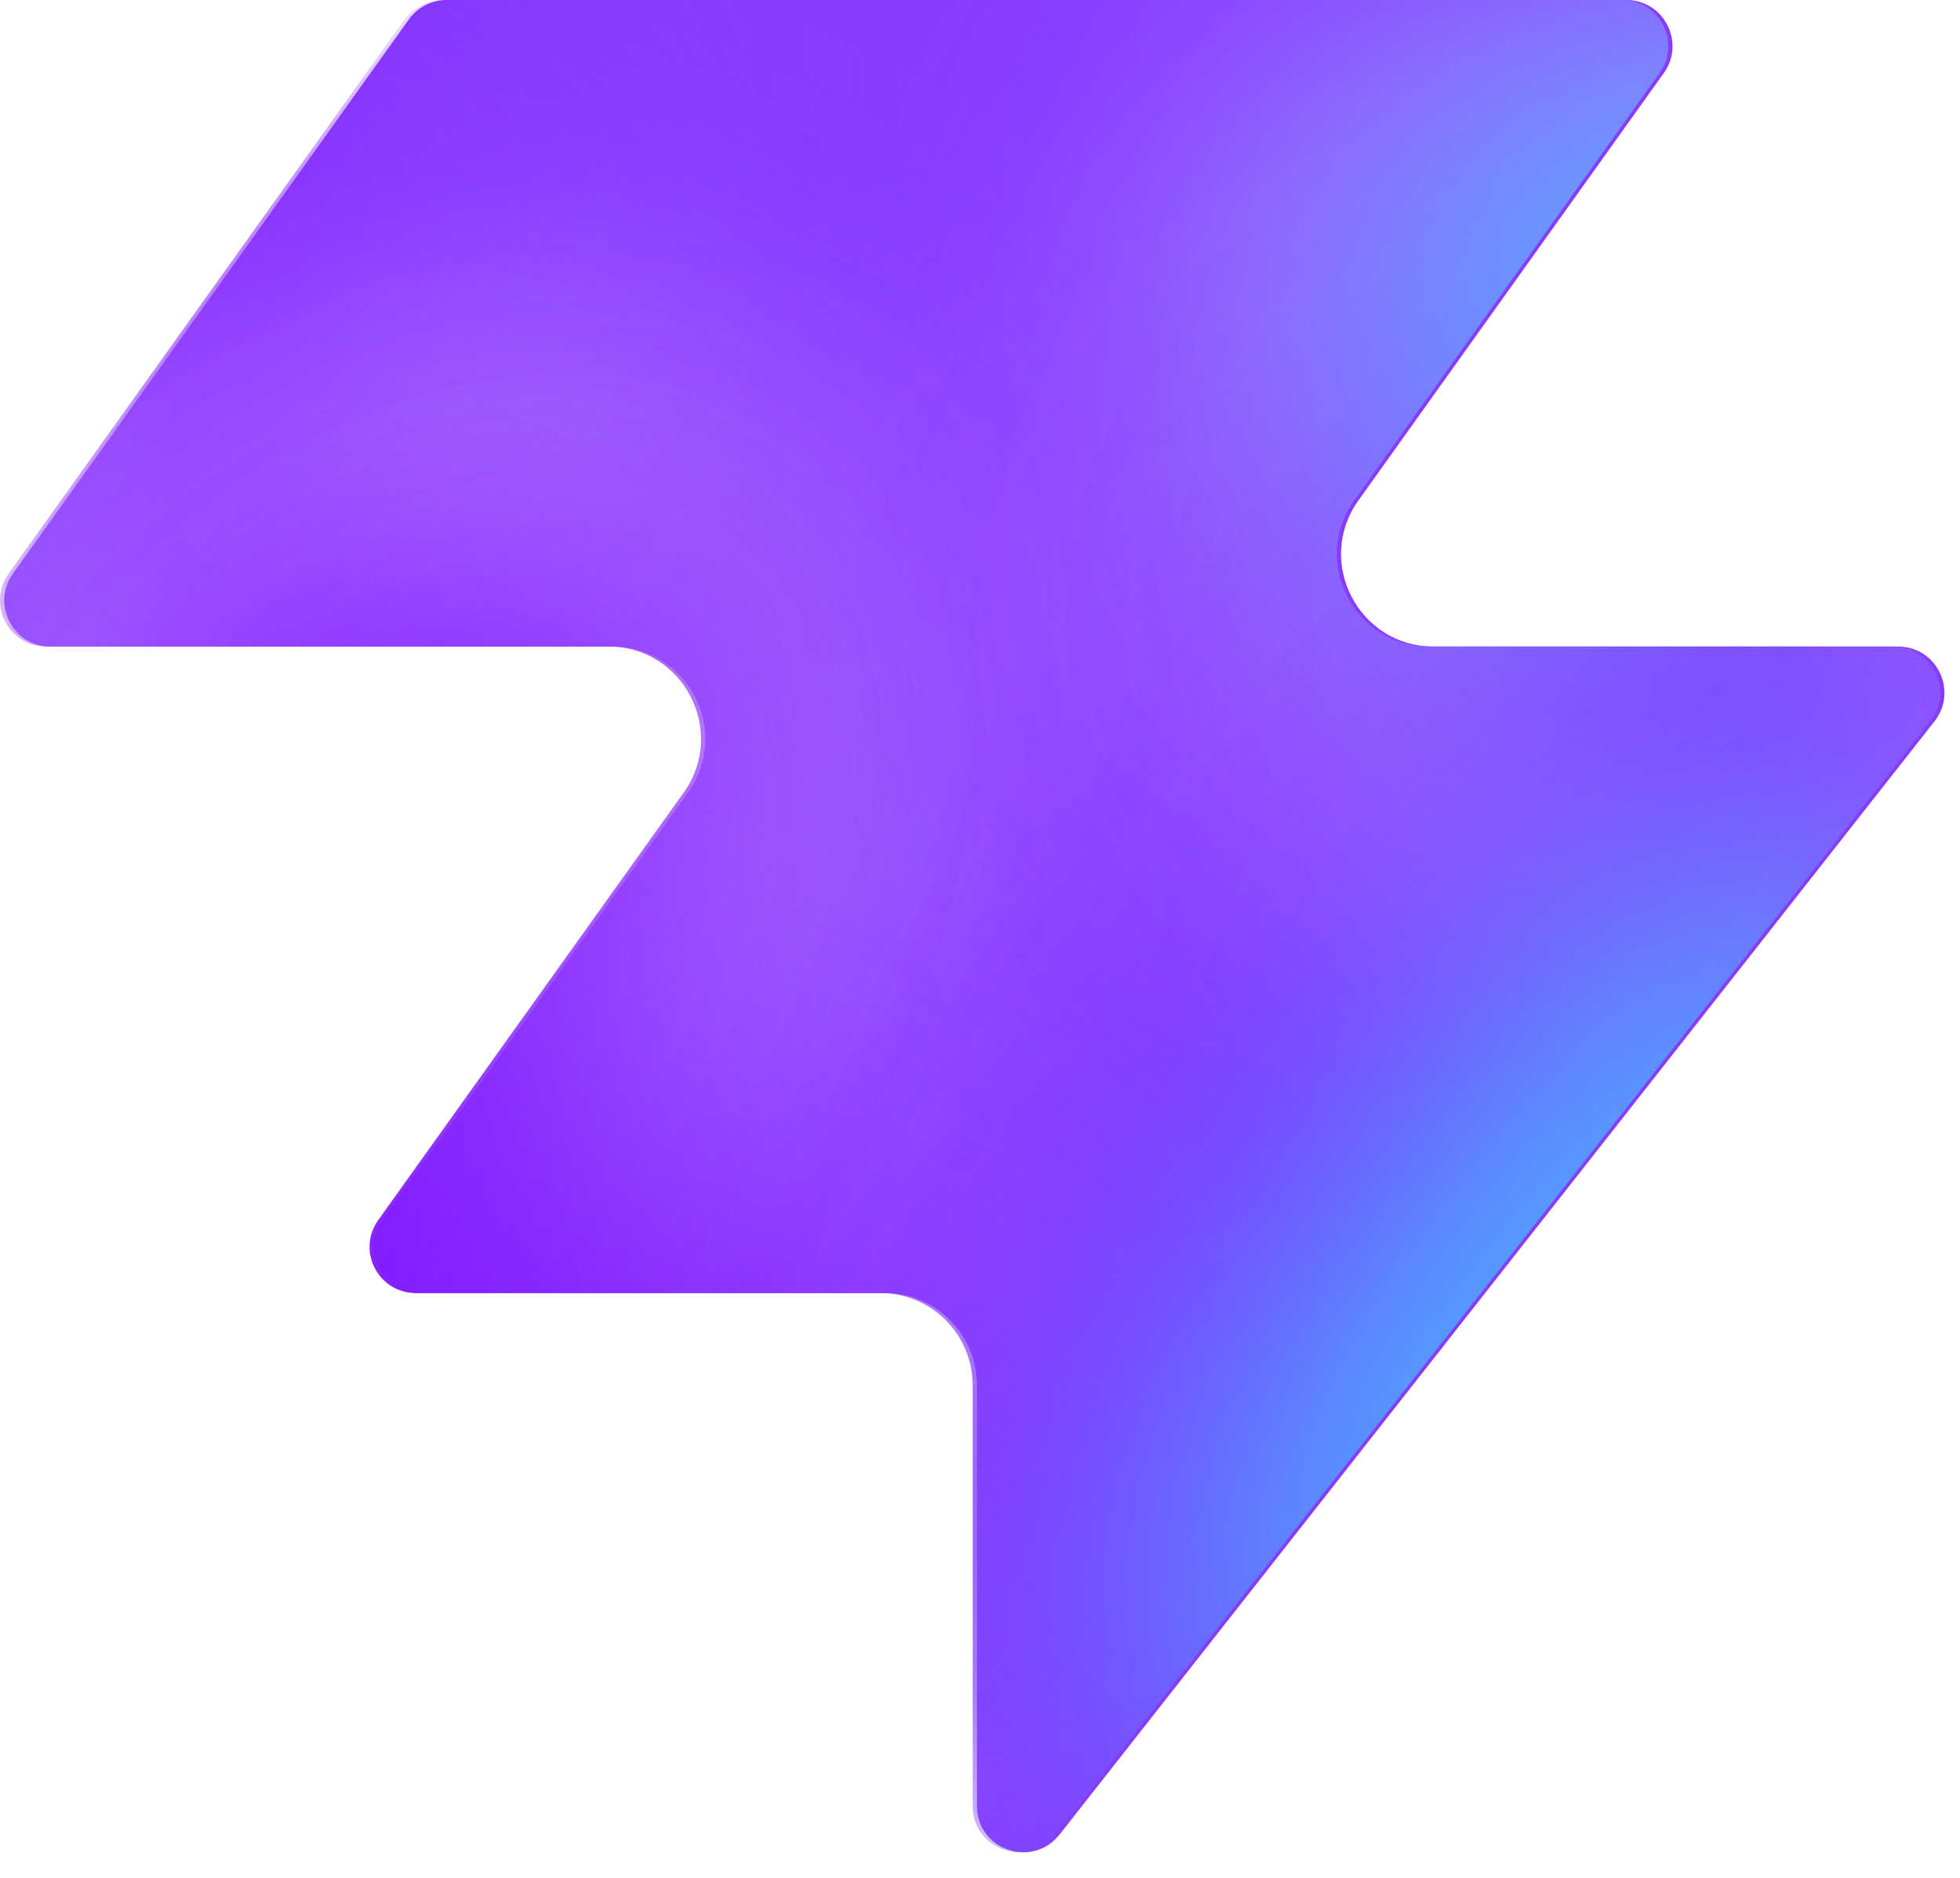
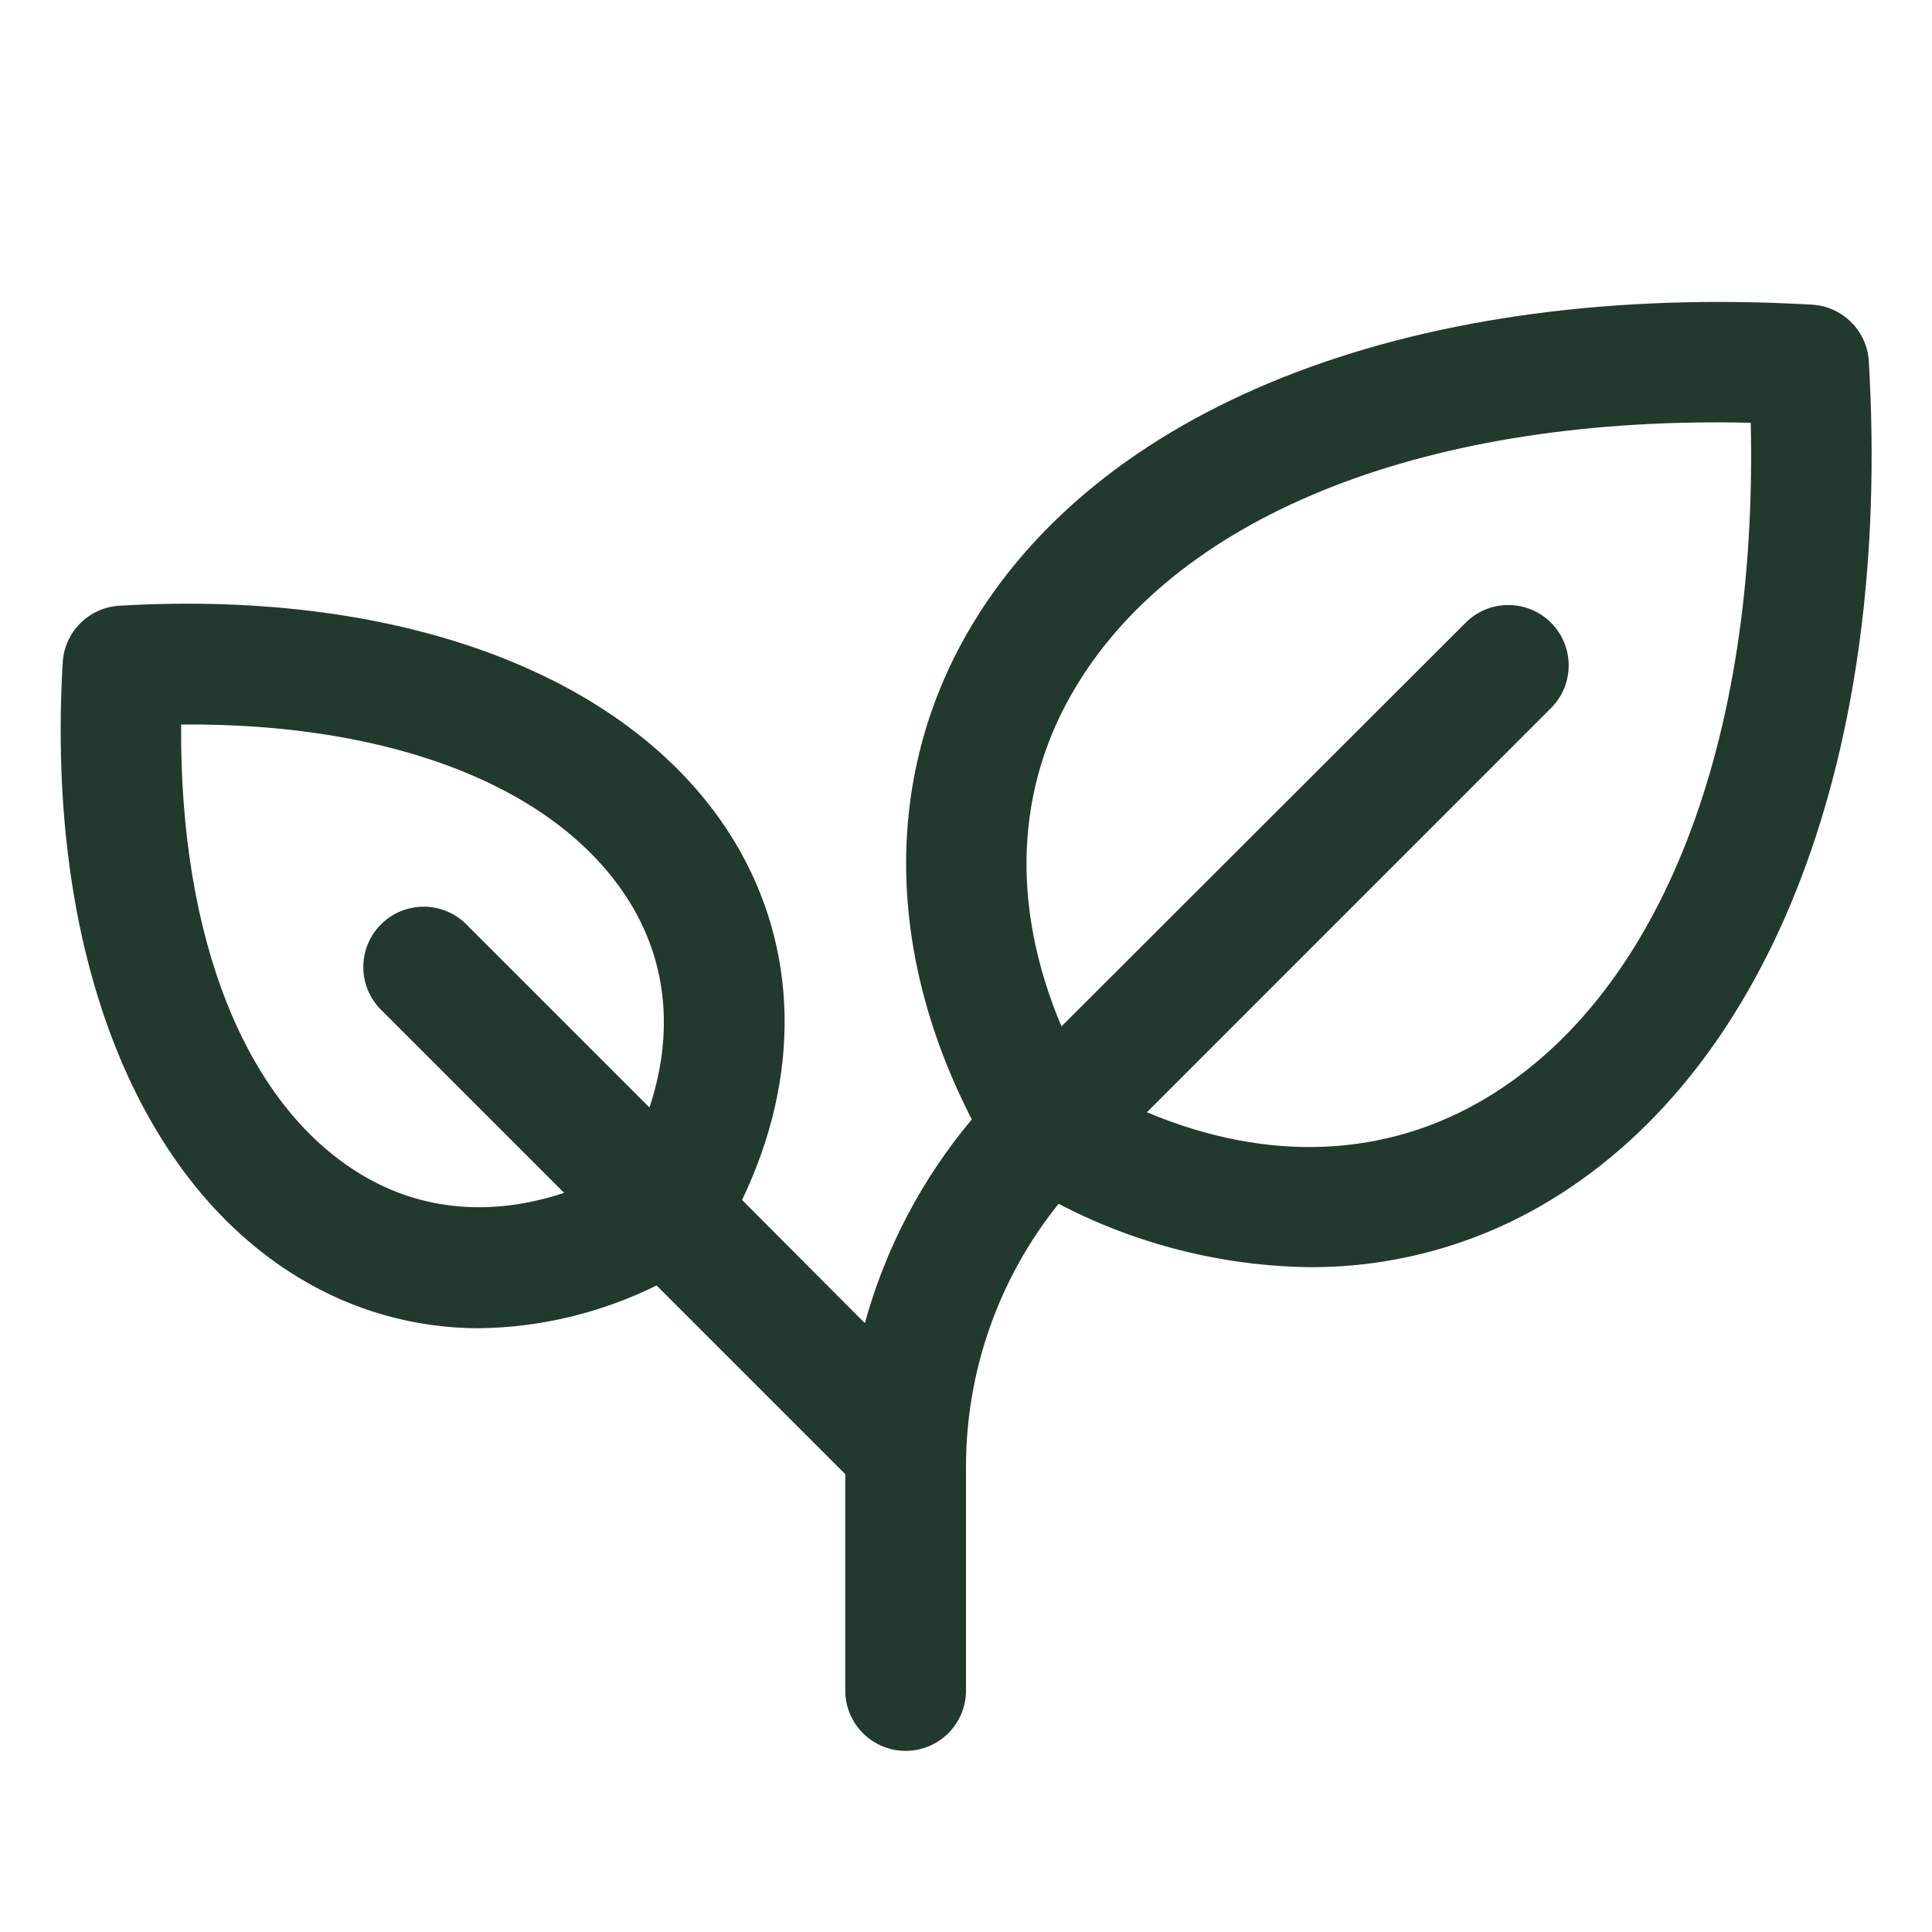
- <svg xmlns="http://www.w3.org/2000/svg" width="48" height="46" fill="none" viewBox="0 0 48 46">
-   <path fill="#863bff" d="M25.946 44.938c-.664.845-2.021.375-2.021-.698V33.937a2.26 2.26 0 0 0-2.262-2.262H10.287c-.92 0-1.456-1.04-.92-1.788l7.48-10.471c1.07-1.497 0-3.578-1.842-3.578H1.237c-.92 0-1.456-1.04-.92-1.788L10.013.474c.214-.297.556-.474.92-.474h28.894c.92 0 1.456 1.04.92 1.788l-7.48 10.471c-1.07 1.498 0 3.579 1.842 3.579h11.377c.943 0 1.473 1.088.89 1.83L25.947 44.94z" style="fill:#863bff;fill:color(display-p3 .525 .23 1);fill-opacity:1" />
-   <mask id="a" width="48" height="46" x="0" y="0" maskUnits="userSpaceOnUse" style="mask-type:alpha">
-     <path fill="#000" d="M25.842 44.938c-.664.844-2.021.375-2.021-.698V33.937a2.26 2.26 0 0 0-2.262-2.262H10.183c-.92 0-1.456-1.04-.92-1.788l7.48-10.471c1.07-1.498 0-3.579-1.842-3.579H1.133c-.92 0-1.456-1.04-.92-1.787L9.91.473c.214-.297.556-.474.92-.474h28.894c.92 0 1.456 1.04.92 1.788l-7.48 10.471c-1.07 1.498 0 3.578 1.842 3.578h11.377c.943 0 1.473 1.088.89 1.832L25.843 44.94z" style="fill:#000;fill-opacity:1" />
-   </mask>
-   <g mask="url(#a)">
-     <g filter="url(#b)">
-       <ellipse cx="5.508" cy="14.704" fill="#ede6ff" rx="5.508" ry="14.704" style="fill:#ede6ff;fill:color(display-p3 .927 .903 1);fill-opacity:1" transform="matrix(.00324 1 1 -.00324 -4.47 31.516)" />
-     </g>
-     <g filter="url(#c)">
-       <ellipse cx="10.399" cy="29.851" fill="#ede6ff" rx="10.399" ry="29.851" style="fill:#ede6ff;fill:color(display-p3 .927 .903 1);fill-opacity:1" transform="matrix(.00324 1 1 -.00324 -39.328 7.883)" />
-     </g>
-     <g filter="url(#d)">
-       <ellipse cx="5.508" cy="30.487" fill="#7e14ff" rx="5.508" ry="30.487" style="fill:#7e14ff;fill:color(display-p3 .492 .077 1);fill-opacity:1" transform="rotate(89.814 -25.913 -14.639)scale(1 -1)" />
-     </g>
-     <g filter="url(#e)">
-       <ellipse cx="5.508" cy="30.599" fill="#7e14ff" rx="5.508" ry="30.599" style="fill:#7e14ff;fill:color(display-p3 .492 .077 1);fill-opacity:1" transform="rotate(89.814 -32.644 -3.334)scale(1 -1)" />
-     </g>
-     <g filter="url(#f)">
-       <ellipse cx="5.508" cy="30.599" fill="#7e14ff" rx="5.508" ry="30.599" style="fill:#7e14ff;fill:color(display-p3 .492 .077 1);fill-opacity:1" transform="matrix(.00324 1 1 -.00324 -34.34 30.47)" />
-     </g>
-     <g filter="url(#g)">
-       <ellipse cx="14.072" cy="22.078" fill="#ede6ff" rx="14.072" ry="22.078" style="fill:#ede6ff;fill:color(display-p3 .927 .903 1);fill-opacity:1" transform="rotate(93.35 24.506 48.493)scale(-1 1)" />
-     </g>
-     <g filter="url(#h)">
-       <ellipse cx="3.47" cy="21.501" fill="#7e14ff" rx="3.47" ry="21.501" style="fill:#7e14ff;fill:color(display-p3 .492 .077 1);fill-opacity:1" transform="rotate(89.009 28.708 47.59)scale(-1 1)" />
-     </g>
-     <g filter="url(#i)">
-       <ellipse cx="3.47" cy="21.501" fill="#7e14ff" rx="3.47" ry="21.501" style="fill:#7e14ff;fill:color(display-p3 .492 .077 1);fill-opacity:1" transform="rotate(89.009 28.708 47.59)scale(-1 1)" />
-     </g>
-     <g filter="url(#j)">
-       <ellipse cx=".387" cy="8.972" fill="#7e14ff" rx="4.407" ry="29.108" style="fill:#7e14ff;fill:color(display-p3 .492 .077 1);fill-opacity:1" transform="rotate(39.51 .387 8.972)" />
-     </g>
-     <g filter="url(#k)">
-       <ellipse cx="47.523" cy="-6.092" fill="#7e14ff" rx="4.407" ry="29.108" style="fill:#7e14ff;fill:color(display-p3 .492 .077 1);fill-opacity:1" transform="rotate(37.892 47.523 -6.092)" />
-     </g>
-     <g filter="url(#l)">
-       <ellipse cx="41.412" cy="6.333" fill="#47bfff" rx="5.971" ry="9.665" style="fill:#47bfff;fill:color(display-p3 .28 .748 1);fill-opacity:1" transform="rotate(37.892 41.412 6.333)" />
-     </g>
-     <g filter="url(#m)">
-       <ellipse cx="-1.879" cy="38.332" fill="#7e14ff" rx="4.407" ry="29.108" style="fill:#7e14ff;fill:color(display-p3 .492 .077 1);fill-opacity:1" transform="rotate(37.892 -1.88 38.332)" />
-     </g>
-     <g filter="url(#n)">
-       <ellipse cx="-1.879" cy="38.332" fill="#7e14ff" rx="4.407" ry="29.108" style="fill:#7e14ff;fill:color(display-p3 .492 .077 1);fill-opacity:1" transform="rotate(37.892 -1.88 38.332)" />
-     </g>
-     <g filter="url(#o)">
-       <ellipse cx="35.651" cy="29.907" fill="#7e14ff" rx="4.407" ry="29.108" style="fill:#7e14ff;fill:color(display-p3 .492 .077 1);fill-opacity:1" transform="rotate(37.892 35.651 29.907)" />
-     </g>
-     <g filter="url(#p)">
-       <ellipse cx="38.418" cy="32.4" fill="#47bfff" rx="5.971" ry="15.297" style="fill:#47bfff;fill:color(display-p3 .28 .748 1);fill-opacity:1" transform="rotate(37.892 38.418 32.4)" />
-     </g>
-   </g>
-   <defs>
-     <filter id="b" width="60.045" height="41.654" x="-19.77" y="16.149" color-interpolation-filters="sRGB" filterUnits="userSpaceOnUse">
-       <feFlood flood-opacity="0" result="BackgroundImageFix" />
-       <feBlend in="SourceGraphic" in2="BackgroundImageFix" result="shape" />
-       <feGaussianBlur result="effect1_foregroundBlur_2002_17158" stdDeviation="7.659" />
-     </filter>
-     <filter id="c" width="90.34" height="51.437" x="-54.613" y="-7.533" color-interpolation-filters="sRGB" filterUnits="userSpaceOnUse">
-       <feFlood flood-opacity="0" result="BackgroundImageFix" />
-       <feBlend in="SourceGraphic" in2="BackgroundImageFix" result="shape" />
-       <feGaussianBlur result="effect1_foregroundBlur_2002_17158" stdDeviation="7.659" />
-     </filter>
-     <filter id="d" width="79.355" height="29.4" x="-49.64" y="2.03" color-interpolation-filters="sRGB" filterUnits="userSpaceOnUse">
-       <feFlood flood-opacity="0" result="BackgroundImageFix" />
-       <feBlend in="SourceGraphic" in2="BackgroundImageFix" result="shape" />
-       <feGaussianBlur result="effect1_foregroundBlur_2002_17158" stdDeviation="4.596" />
-     </filter>
-     <filter id="e" width="79.579" height="29.4" x="-45.045" y="20.029" color-interpolation-filters="sRGB" filterUnits="userSpaceOnUse">
-       <feFlood flood-opacity="0" result="BackgroundImageFix" />
-       <feBlend in="SourceGraphic" in2="BackgroundImageFix" result="shape" />
-       <feGaussianBlur result="effect1_foregroundBlur_2002_17158" stdDeviation="4.596" />
-     </filter>
-     <filter id="f" width="79.579" height="29.4" x="-43.513" y="21.178" color-interpolation-filters="sRGB" filterUnits="userSpaceOnUse">
-       <feFlood flood-opacity="0" result="BackgroundImageFix" />
-       <feBlend in="SourceGraphic" in2="BackgroundImageFix" result="shape" />
-       <feGaussianBlur result="effect1_foregroundBlur_2002_17158" stdDeviation="4.596" />
-     </filter>
-     <filter id="g" width="74.749" height="58.852" x="15.756" y="-17.901" color-interpolation-filters="sRGB" filterUnits="userSpaceOnUse">
-       <feFlood flood-opacity="0" result="BackgroundImageFix" />
-       <feBlend in="SourceGraphic" in2="BackgroundImageFix" result="shape" />
-       <feGaussianBlur result="effect1_foregroundBlur_2002_17158" stdDeviation="7.659" />
-     </filter>
-     <filter id="h" width="61.377" height="25.362" x="23.548" y="2.284" color-interpolation-filters="sRGB" filterUnits="userSpaceOnUse">
-       <feFlood flood-opacity="0" result="BackgroundImageFix" />
-       <feBlend in="SourceGraphic" in2="BackgroundImageFix" result="shape" />
-       <feGaussianBlur result="effect1_foregroundBlur_2002_17158" stdDeviation="4.596" />
-     </filter>
-     <filter id="i" width="61.377" height="25.362" x="23.548" y="2.284" color-interpolation-filters="sRGB" filterUnits="userSpaceOnUse">
-       <feFlood flood-opacity="0" result="BackgroundImageFix" />
-       <feBlend in="SourceGraphic" in2="BackgroundImageFix" result="shape" />
-       <feGaussianBlur result="effect1_foregroundBlur_2002_17158" stdDeviation="4.596" />
-     </filter>
-     <filter id="j" width="56.045" height="63.649" x="-27.636" y="-22.853" color-interpolation-filters="sRGB" filterUnits="userSpaceOnUse">
-       <feFlood flood-opacity="0" result="BackgroundImageFix" />
-       <feBlend in="SourceGraphic" in2="BackgroundImageFix" result="shape" />
-       <feGaussianBlur result="effect1_foregroundBlur_2002_17158" stdDeviation="4.596" />
-     </filter>
-     <filter id="k" width="54.814" height="64.646" x="20.116" y="-38.415" color-interpolation-filters="sRGB" filterUnits="userSpaceOnUse">
-       <feFlood flood-opacity="0" result="BackgroundImageFix" />
-       <feBlend in="SourceGraphic" in2="BackgroundImageFix" result="shape" />
-       <feGaussianBlur result="effect1_foregroundBlur_2002_17158" stdDeviation="4.596" />
-     </filter>
-     <filter id="l" width="33.541" height="35.313" x="24.641" y="-11.323" color-interpolation-filters="sRGB" filterUnits="userSpaceOnUse">
-       <feFlood flood-opacity="0" result="BackgroundImageFix" />
-       <feBlend in="SourceGraphic" in2="BackgroundImageFix" result="shape" />
-       <feGaussianBlur result="effect1_foregroundBlur_2002_17158" stdDeviation="4.596" />
-     </filter>
-     <filter id="m" width="54.814" height="64.646" x="-29.286" y="6.009" color-interpolation-filters="sRGB" filterUnits="userSpaceOnUse">
-       <feFlood flood-opacity="0" result="BackgroundImageFix" />
-       <feBlend in="SourceGraphic" in2="BackgroundImageFix" result="shape" />
-       <feGaussianBlur result="effect1_foregroundBlur_2002_17158" stdDeviation="4.596" />
-     </filter>
-     <filter id="n" width="54.814" height="64.646" x="-29.286" y="6.009" color-interpolation-filters="sRGB" filterUnits="userSpaceOnUse">
-       <feFlood flood-opacity="0" result="BackgroundImageFix" />
-       <feBlend in="SourceGraphic" in2="BackgroundImageFix" result="shape" />
-       <feGaussianBlur result="effect1_foregroundBlur_2002_17158" stdDeviation="4.596" />
-     </filter>
-     <filter id="o" width="54.814" height="64.646" x="8.244" y="-2.416" color-interpolation-filters="sRGB" filterUnits="userSpaceOnUse">
-       <feFlood flood-opacity="0" result="BackgroundImageFix" />
-       <feBlend in="SourceGraphic" in2="BackgroundImageFix" result="shape" />
-       <feGaussianBlur result="effect1_foregroundBlur_2002_17158" stdDeviation="4.596" />
-     </filter>
-     <filter id="p" width="39.409" height="43.623" x="18.713" y="10.588" color-interpolation-filters="sRGB" filterUnits="userSpaceOnUse">
-       <feFlood flood-opacity="0" result="BackgroundImageFix" />
-       <feBlend in="SourceGraphic" in2="BackgroundImageFix" result="shape" />
-       <feGaussianBlur result="effect1_foregroundBlur_2002_17158" stdDeviation="4.596" />
-     </filter>
-   </defs>
+ <svg xmlns="http://www.w3.org/2000/svg" viewBox="0 0 256 256">
+   <style>path{fill:#223a2e}@media (prefers-color-scheme:dark){path{fill:#e6efe8}}</style>
+   <path d="M247.63,47.89a8,8,0,0,0-7.52-7.52c-51.76-3-93.32,12.74-111.18,42.22-11.8,19.49-11.78,43.16-.16,65.74a71.34,71.34,0,0,0-14.17,27L98.33,159c7.82-16.33,7.52-33.35-1-47.49-13.2-21.79-43.67-33.47-81.5-31.25a8,8,0,0,0-7.52,7.52c-2.23,37.83,9.46,68.3,31.25,81.5A45.82,45.82,0,0,0,63.44,176,54.58,54.58,0,0,0,87,170.33l25,25V224a8,8,0,0,0,16,0V194.51a55.61,55.61,0,0,1,12.27-35,73.91,73.91,0,0,0,33.31,8.4,60.9,60.9,0,0,0,31.83-8.86C234.89,141.21,250.67,99.65,247.63,47.89ZM47.81,155.6C32.47,146.31,23.79,124.32,24,96c28.32-.24,50.31,8.47,59.6,23.81,4.85,8,5.64,17.33,2.46,26.94L61.65,122.34a8,8,0,0,0-11.31,11.31l24.41,24.41C65.14,161.24,55.82,160.45,47.81,155.6Zm149.31-10.22c-13.4,8.11-29.15,8.73-45.15,2l53.69-53.7a8,8,0,0,0-11.31-11.31L140.65,136c-6.76-16-6.15-31.76,2-45.15,13.94-23,47-35.82,89.33-34.83C232.94,98.34,220.14,131.44,197.12,145.38Z" />
</svg>
